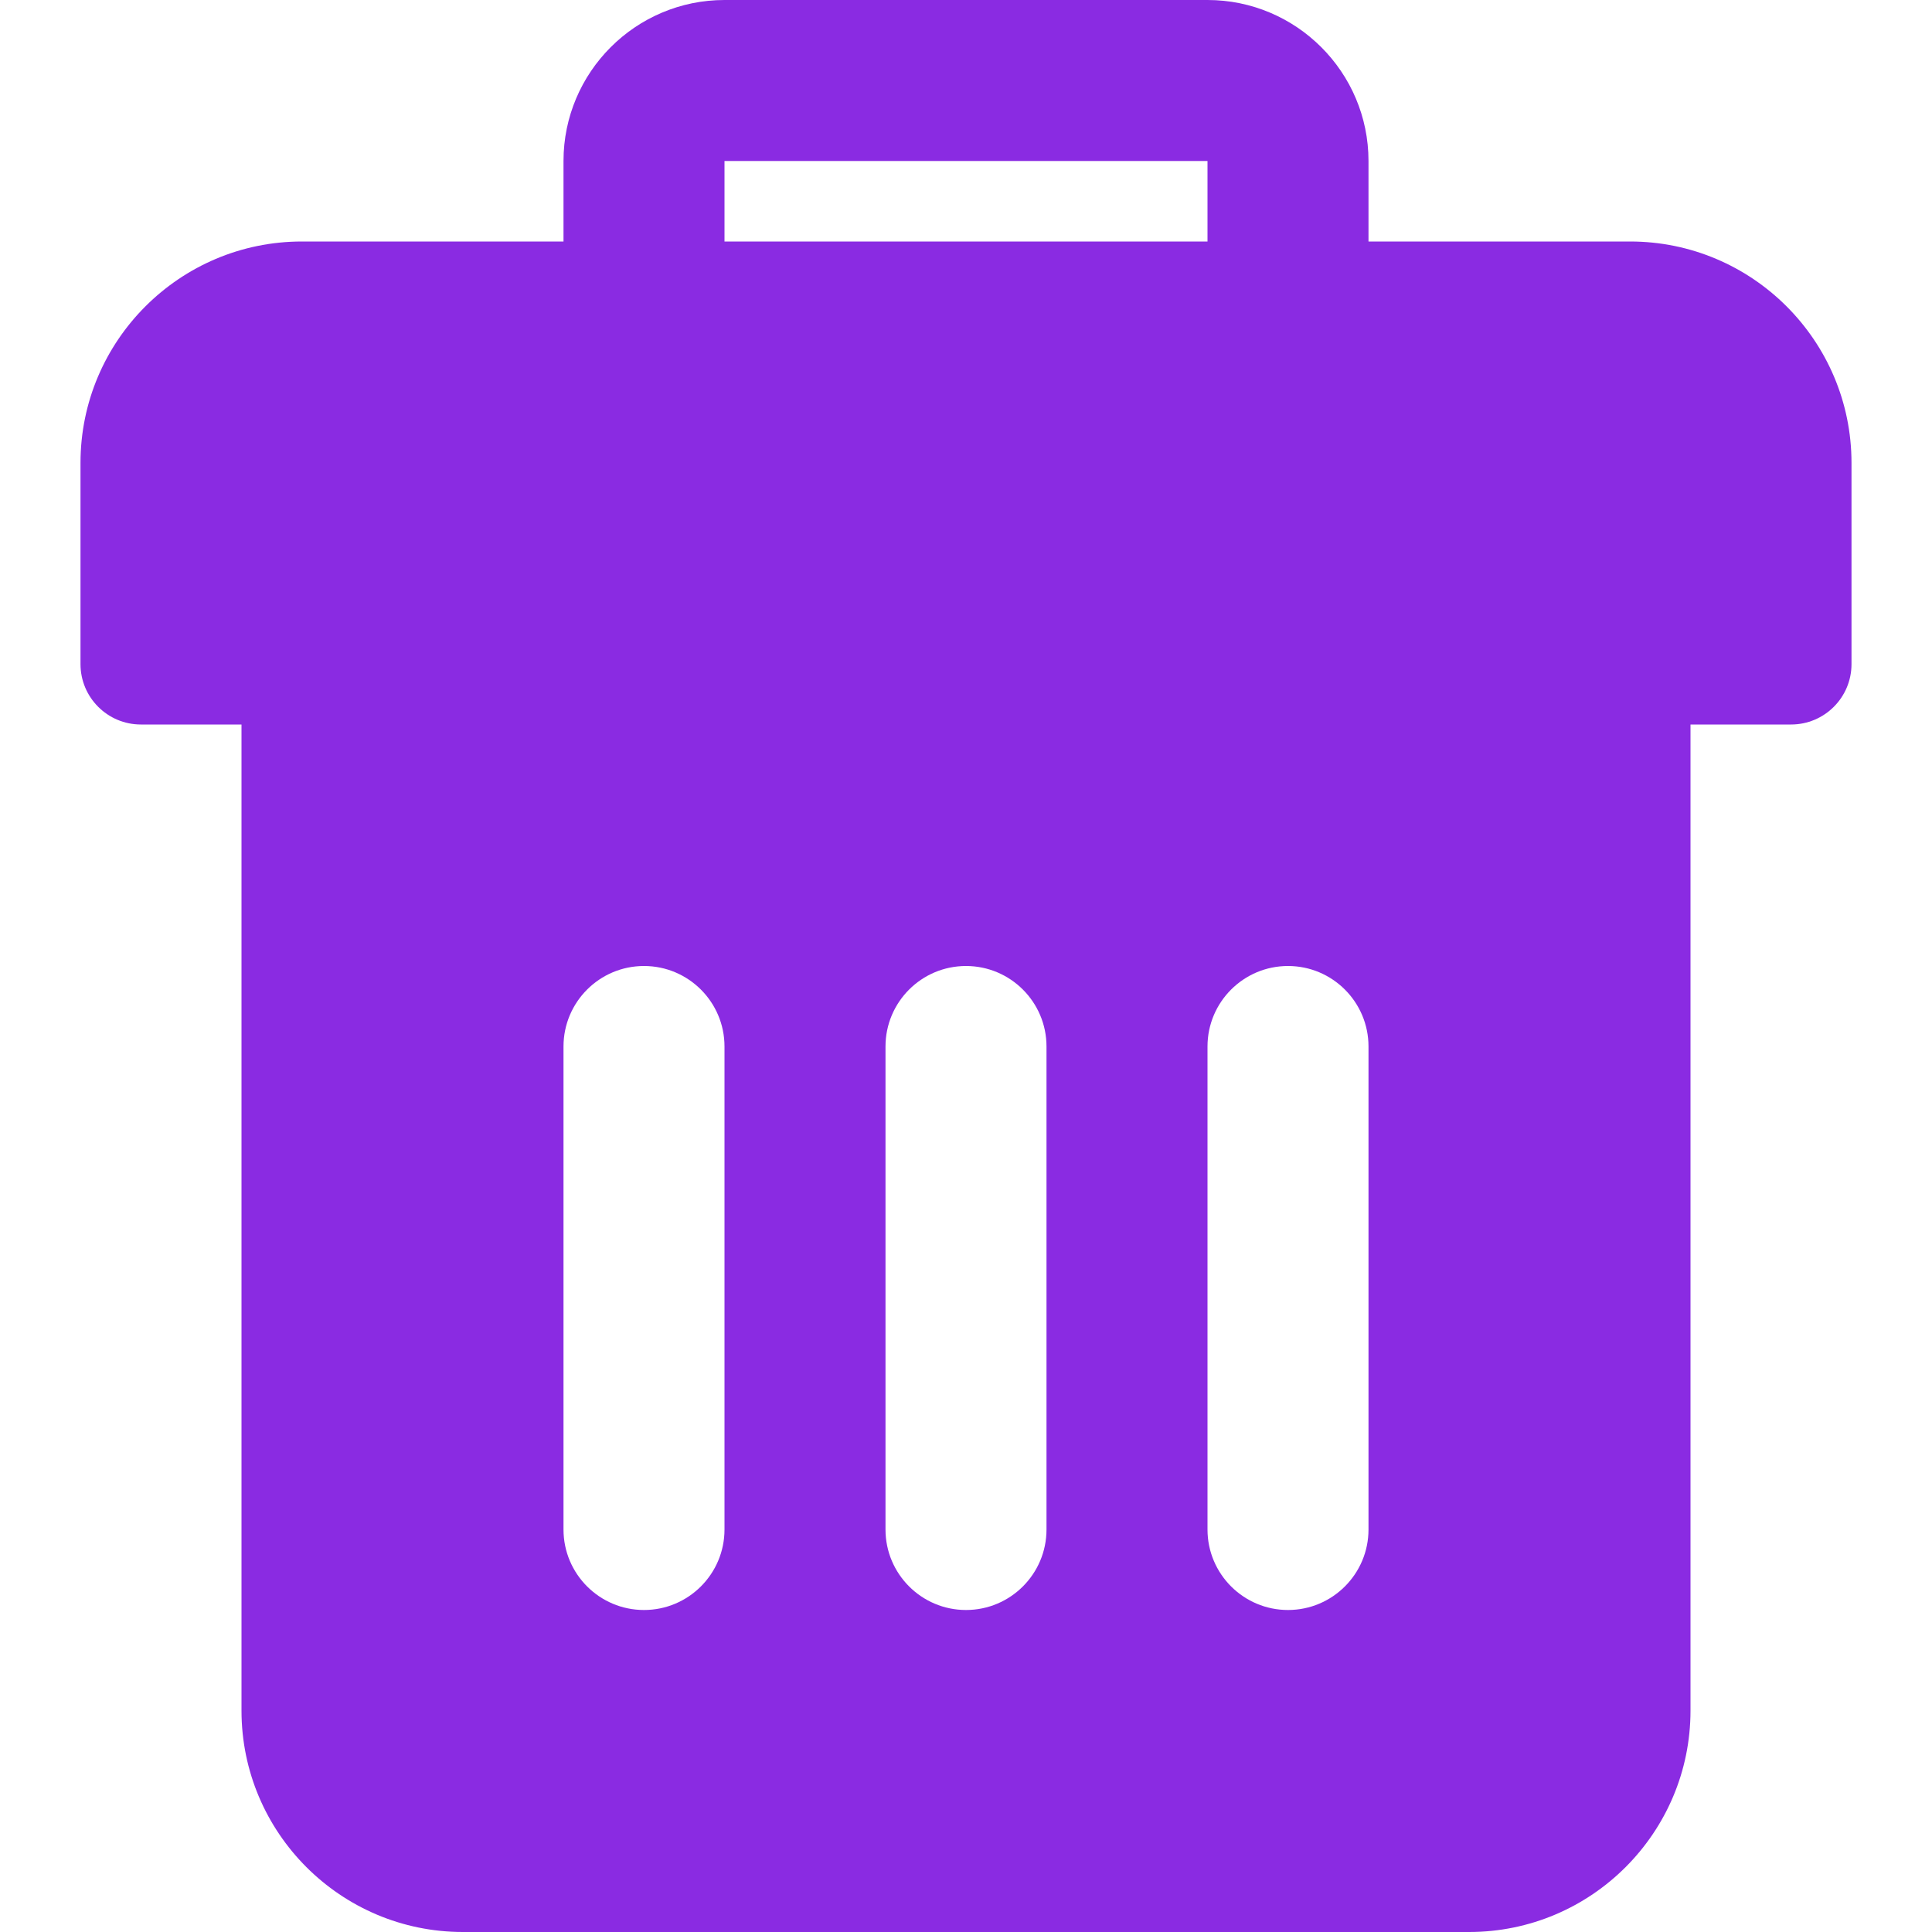
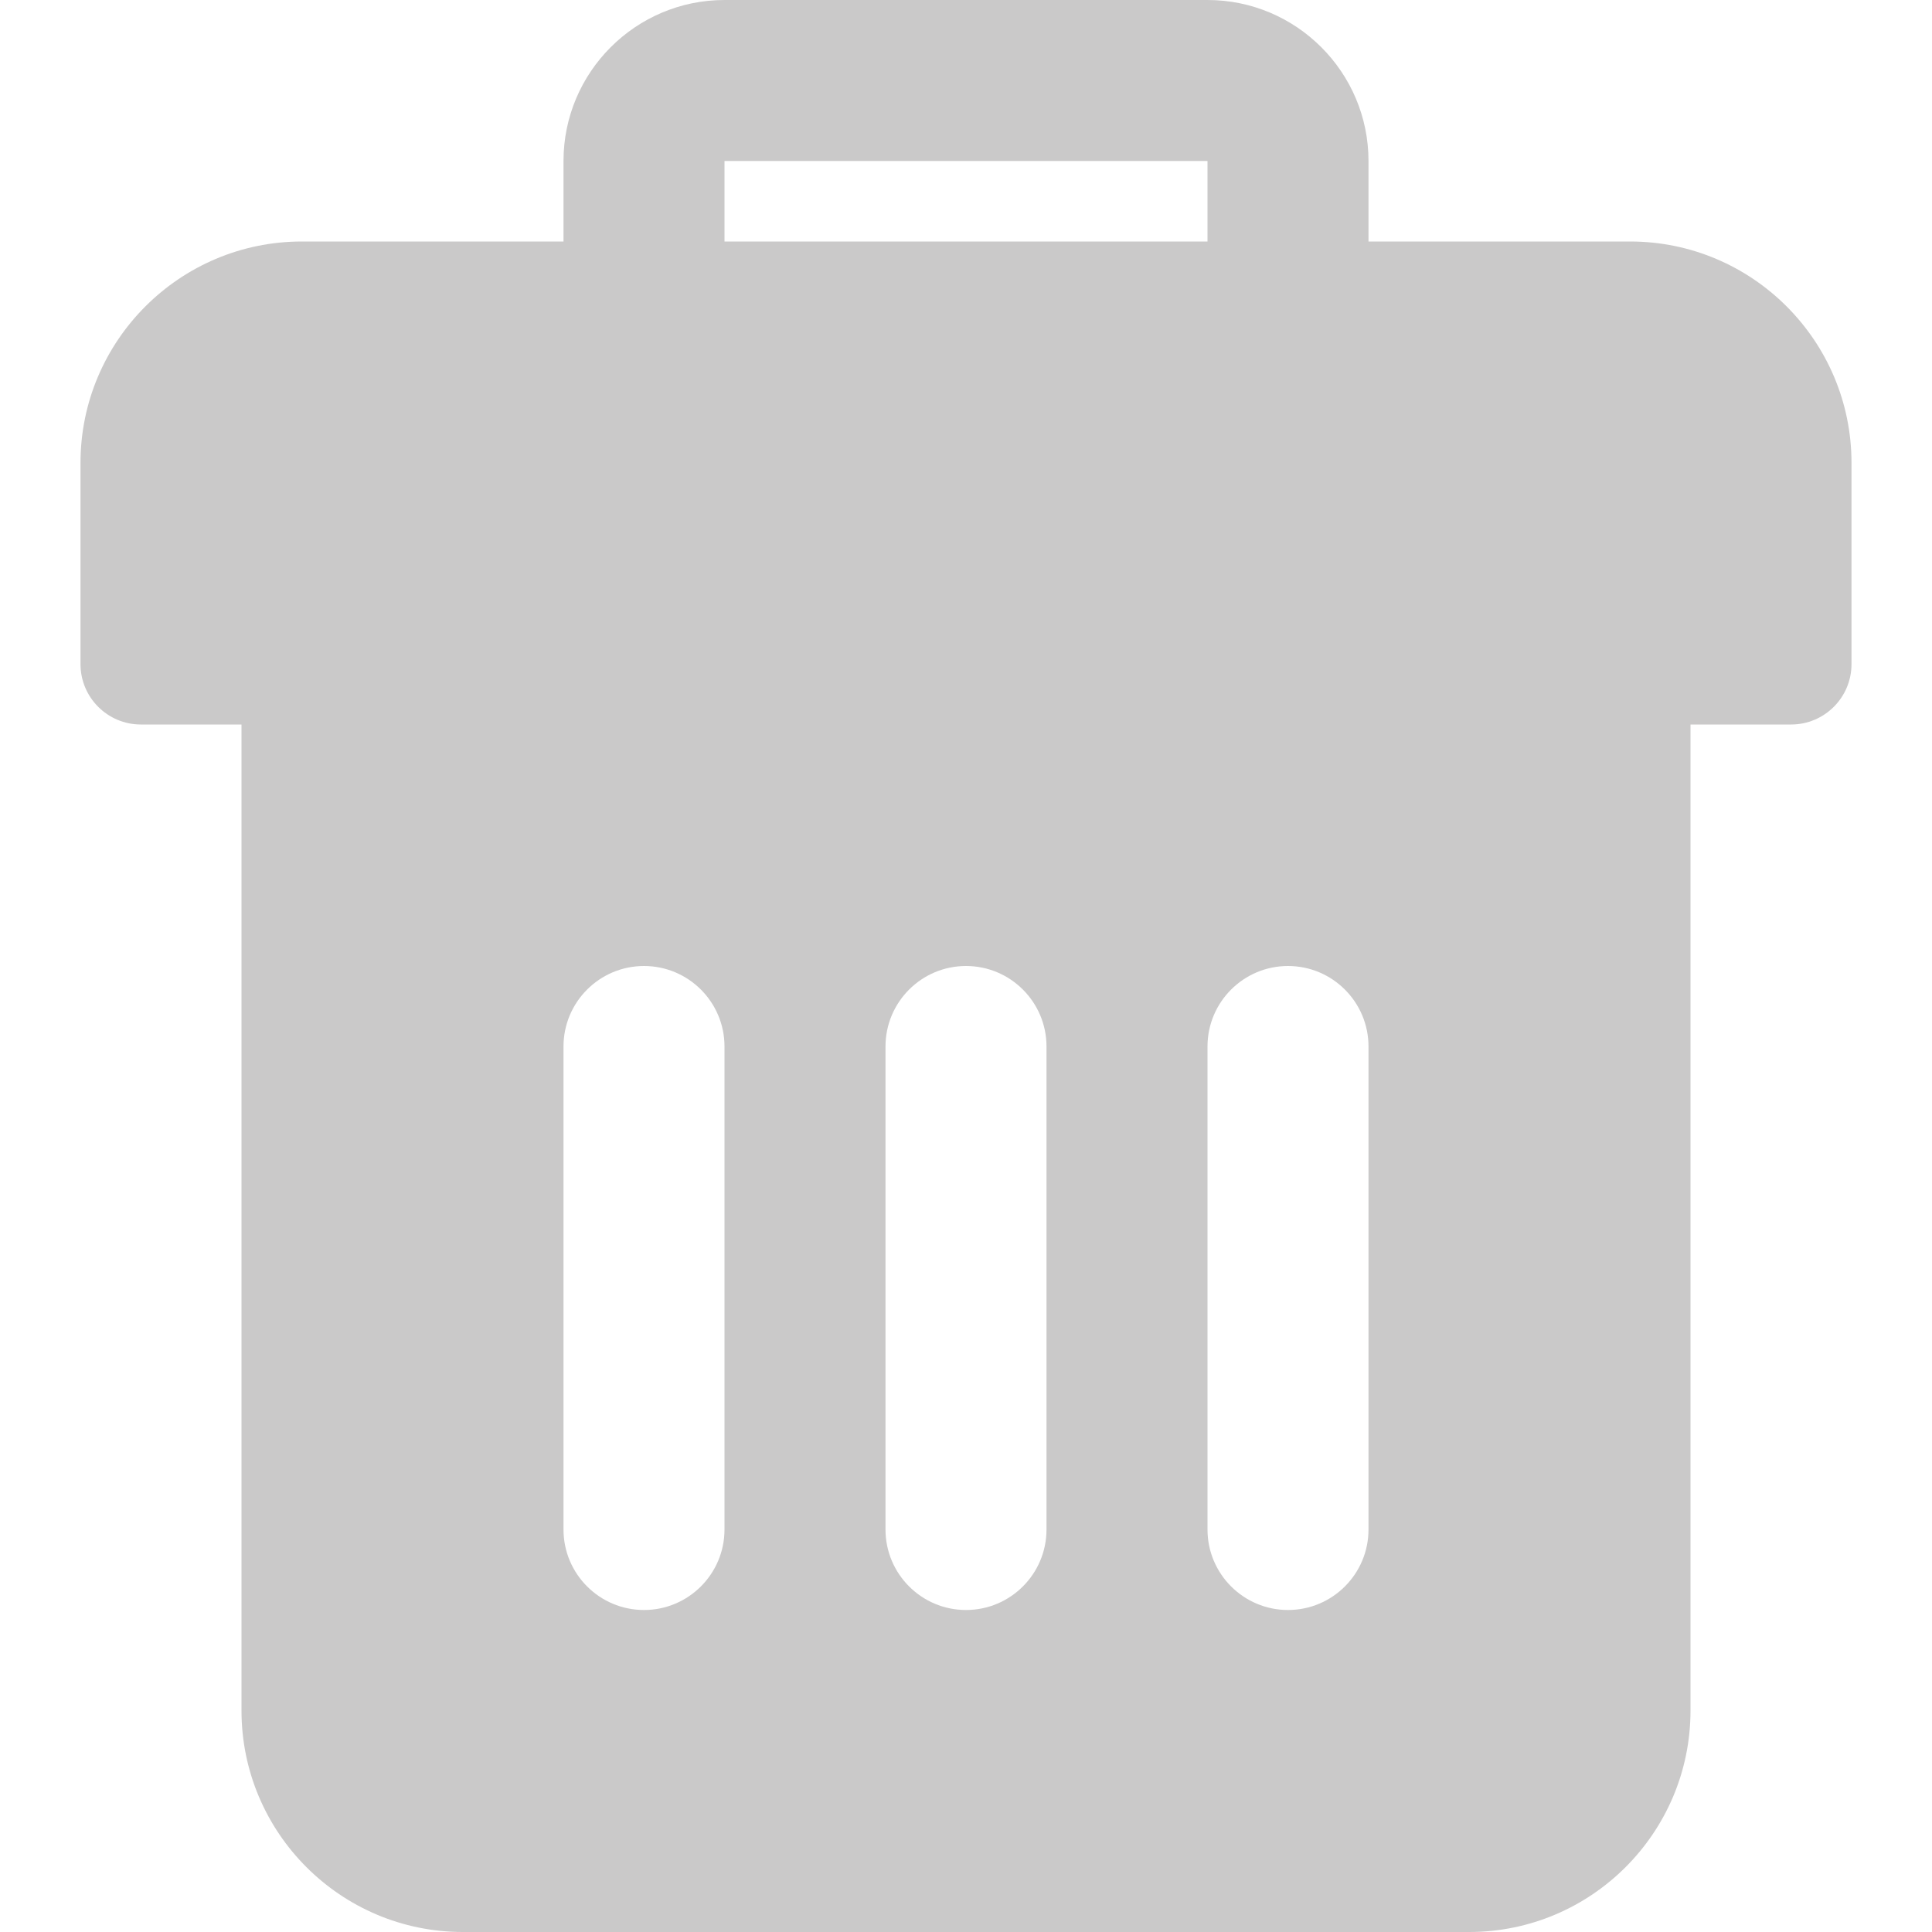
<svg xmlns="http://www.w3.org/2000/svg" id="bold" enable-background="new 0 0 24 24" height="512" viewBox="0 0 24 24" width="512">
-   <path fill="#8a2be2" d="m20.25 3h-3.25v-1c0-1.103-.897-2-2-2h-6c-1.103 0-2 .897-2 2v1h-3.25c-1.517 0-2.75 1.233-2.75 2.75v2.5c0 .414.336.75.75.75h1.25v12.25c0 1.517 1.233 2.75 2.75 2.75h12.5c1.517 0 2.75-1.233 2.75-2.75v-12.25h1.25c.414 0 .75-.336.75-.75v-2.5c0-1.517-1.233-2.75-2.75-2.75zm-11.25 16c0 .552-.448 1-1 1s-1-.448-1-1v-6c0-.552.448-1 1-1s1 .448 1 1zm0-17h6v1h-6zm4 17c0 .552-.448 1-1 1s-1-.448-1-1v-6c0-.552.448-1 1-1s1 .448 1 1zm4 0c0 .552-.448 1-1 1s-1-.448-1-1v-6c0-.552.448-1 1-1s1 .448 1 1z" />
+   <path fill="#cac9c9" d="m20.25 3h-3.25v-1c0-1.103-.897-2-2-2h-6c-1.103 0-2 .897-2 2v1h-3.25c-1.517 0-2.75 1.233-2.75 2.75v2.5c0 .414.336.75.75.75h1.25v12.25c0 1.517 1.233 2.75 2.75 2.75h12.5c1.517 0 2.75-1.233 2.75-2.75v-12.25h1.25c.414 0 .75-.336.75-.75v-2.5c0-1.517-1.233-2.75-2.75-2.75zm-11.25 16c0 .552-.448 1-1 1s-1-.448-1-1v-6c0-.552.448-1 1-1s1 .448 1 1zm0-17h6v1h-6zm4 17c0 .552-.448 1-1 1s-1-.448-1-1v-6c0-.552.448-1 1-1s1 .448 1 1zm4 0c0 .552-.448 1-1 1s-1-.448-1-1v-6c0-.552.448-1 1-1s1 .448 1 1z" />
</svg>
